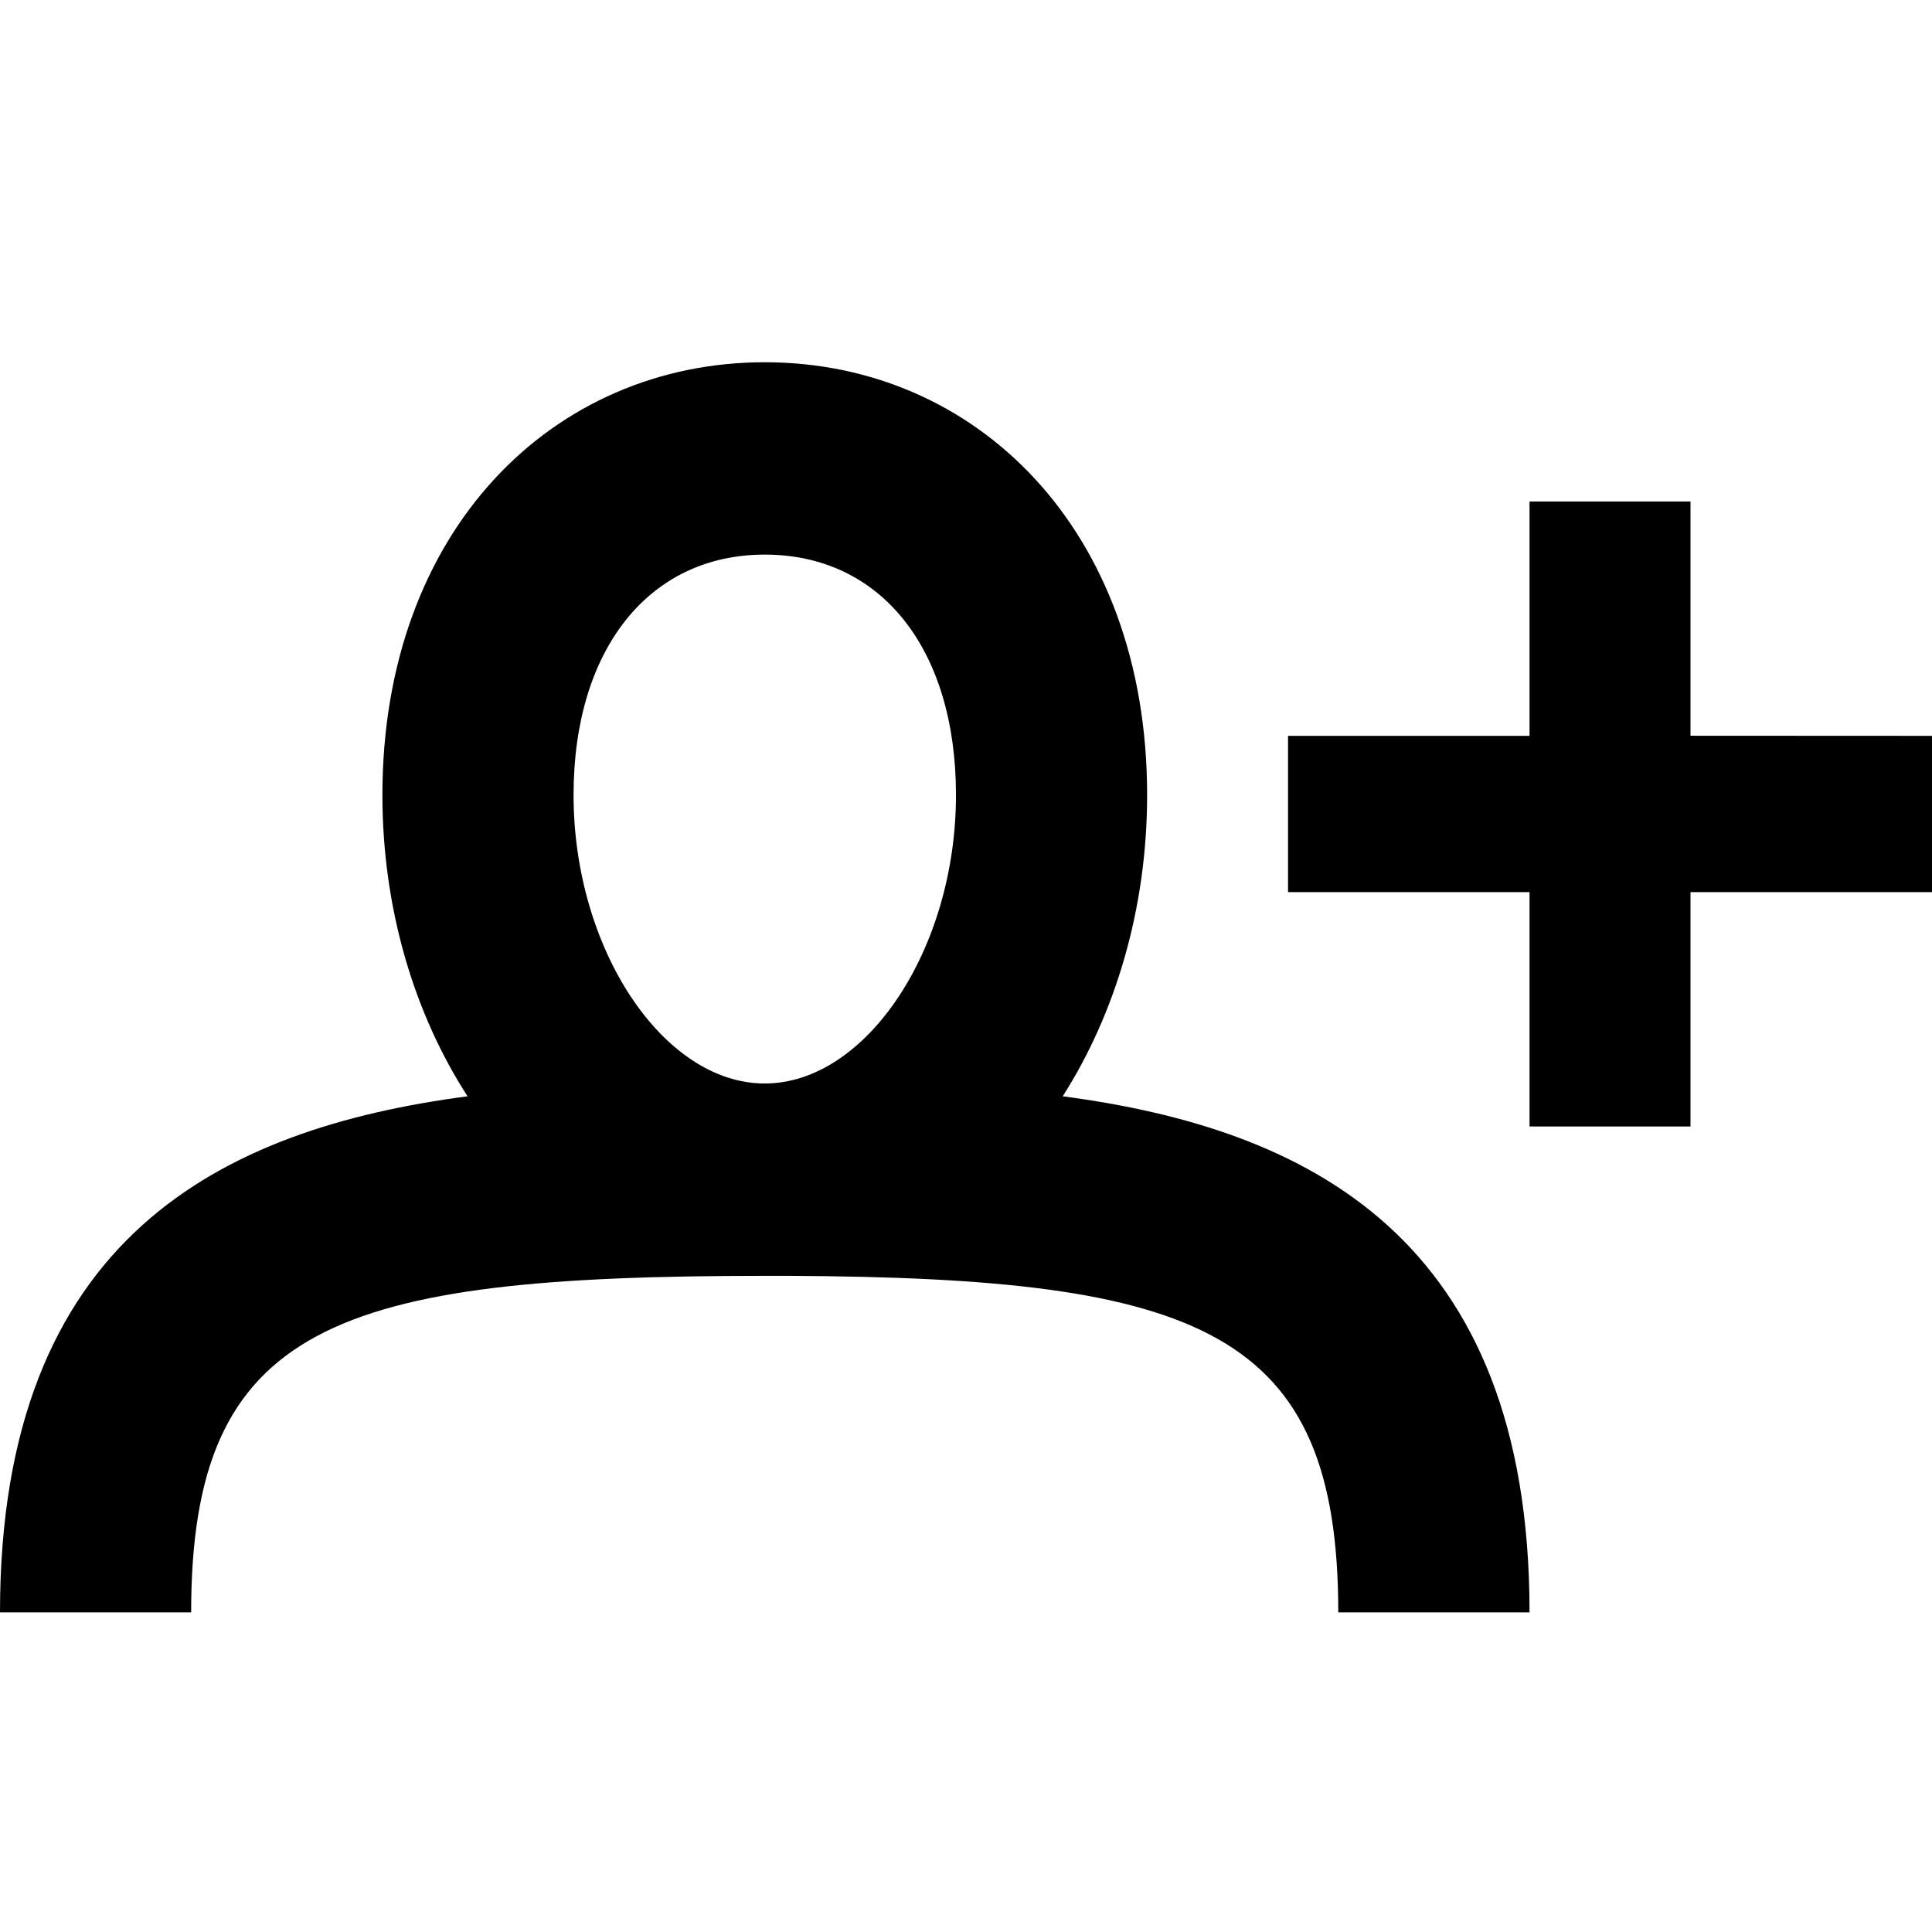
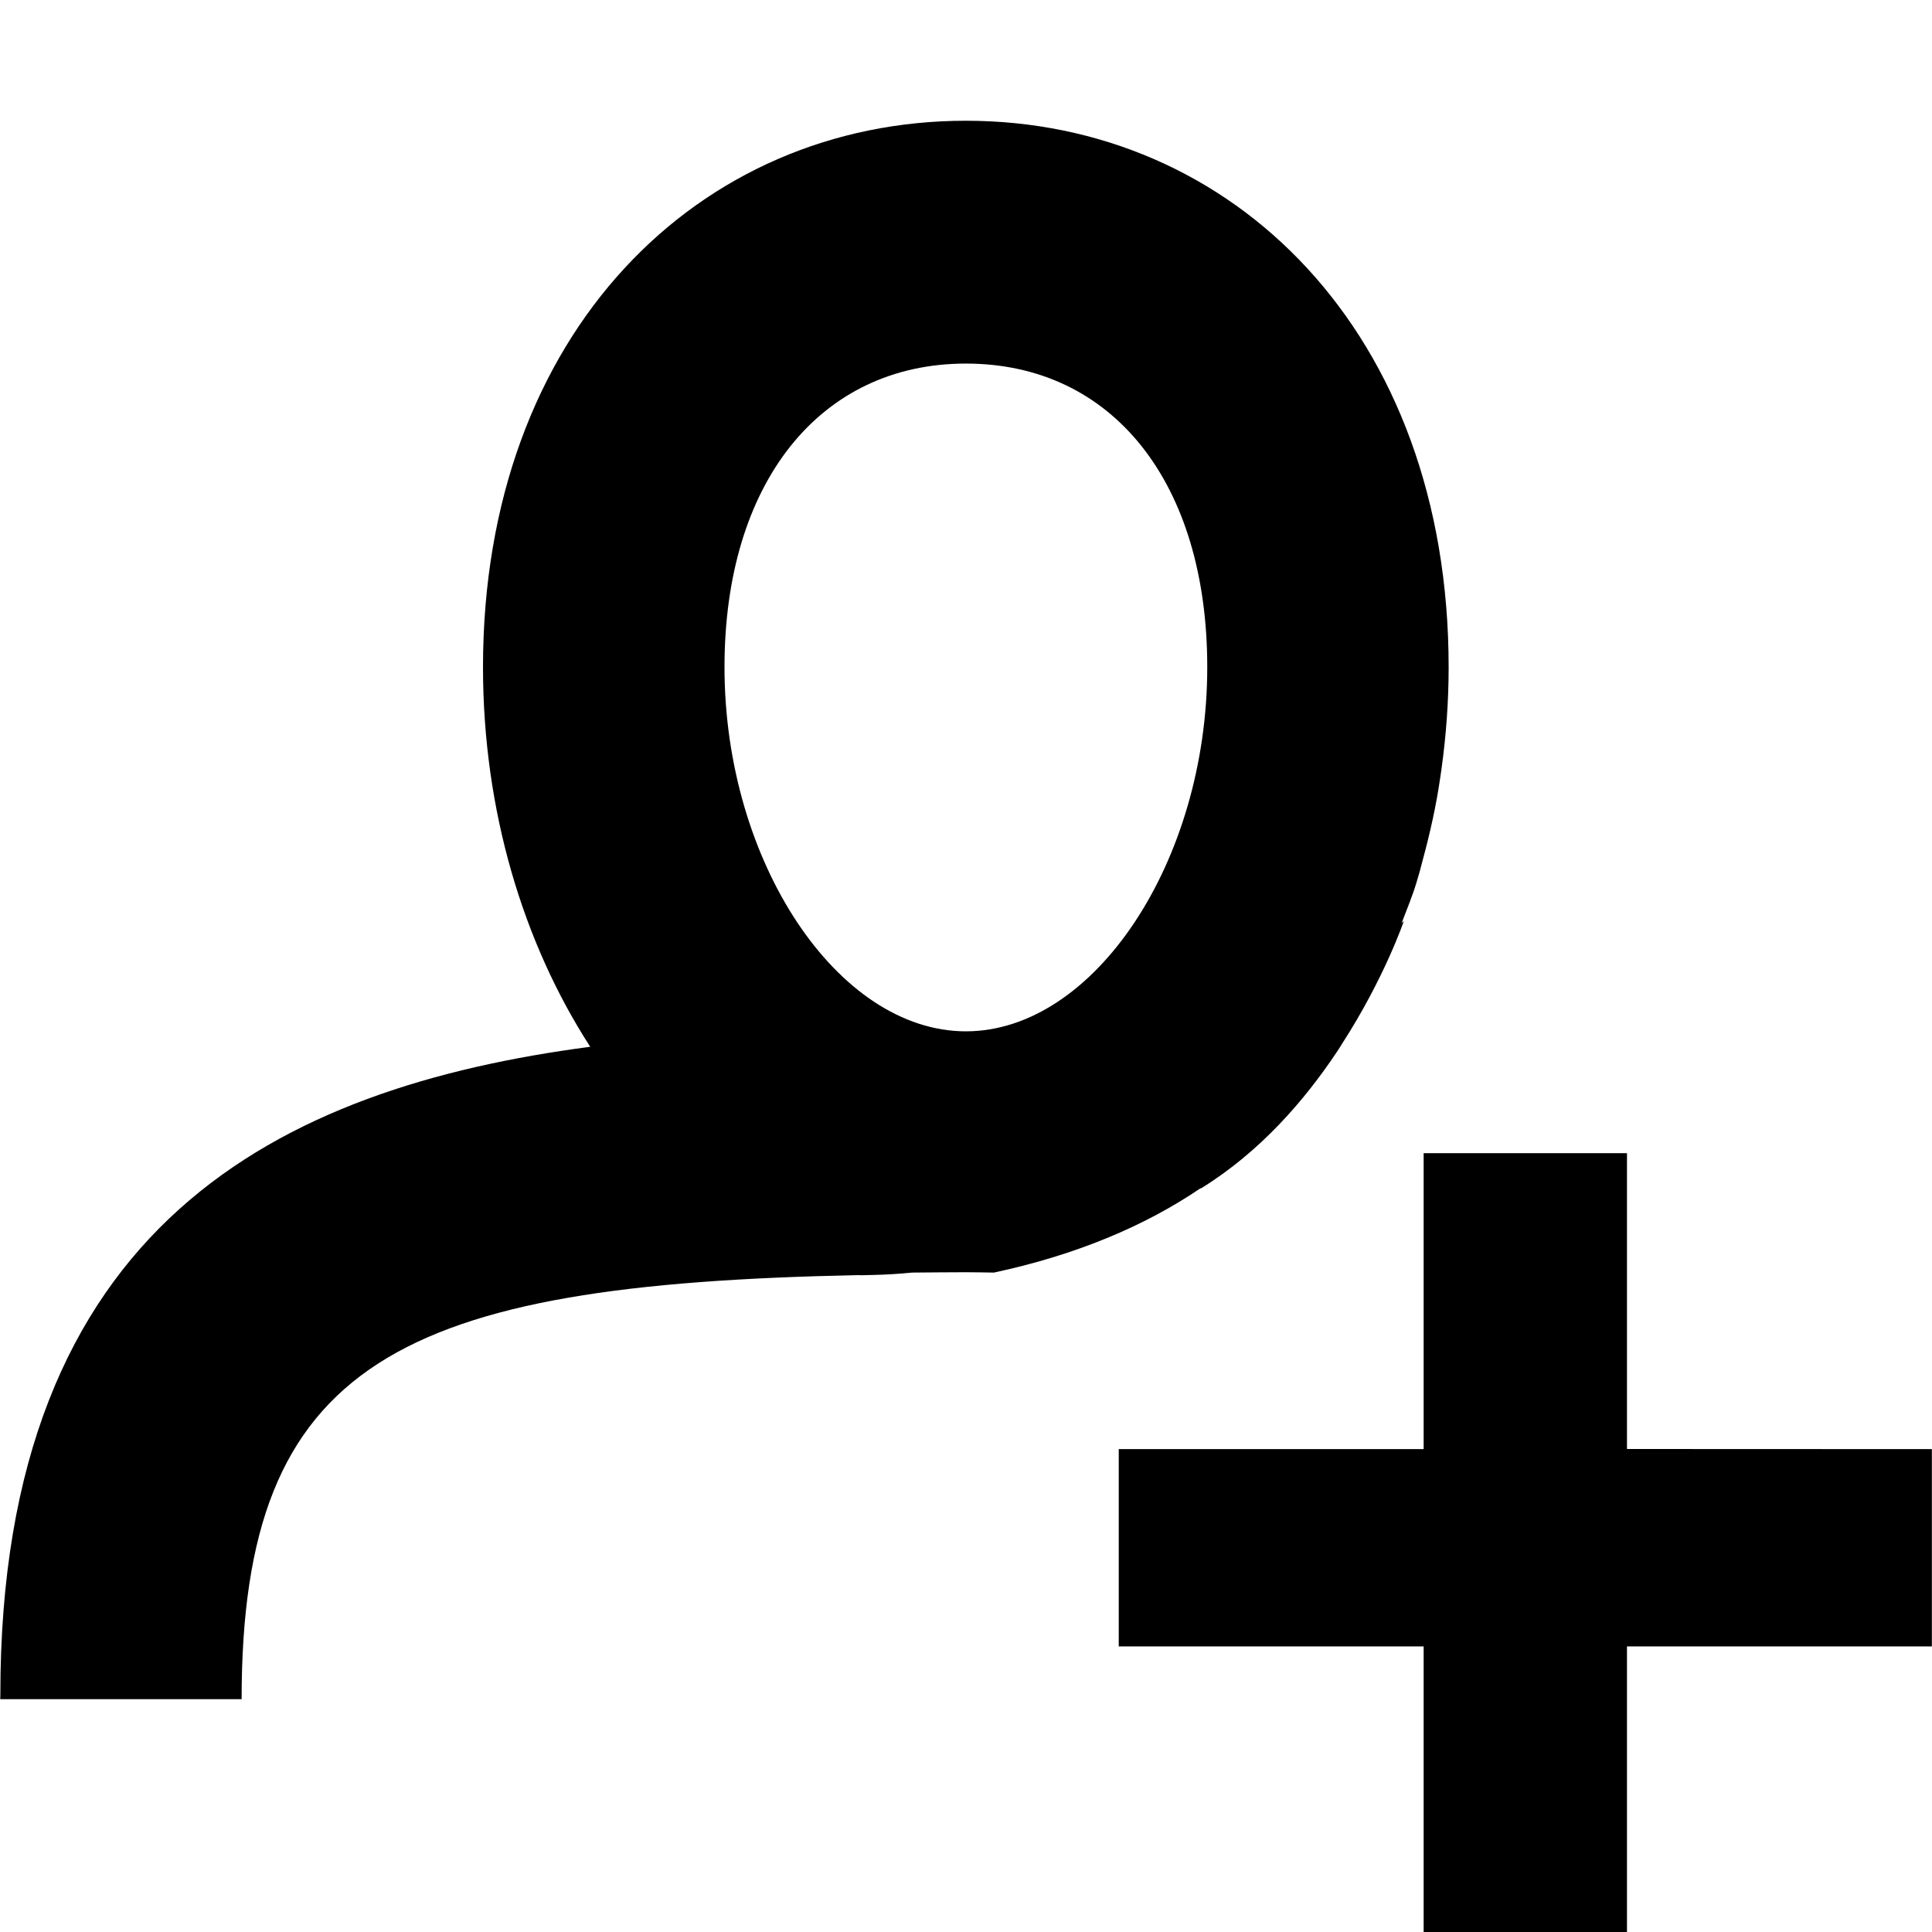
<svg xmlns="http://www.w3.org/2000/svg" width="16px" height="16px" viewBox="0 0 16 16" version="1.1">
  <g id="Glyphs-/-Invite-User" stroke="none" stroke-width="1" fill="none" fill-rule="evenodd">
-     <path d="M6.333,3 C8.084,3 9.5,4.387 9.5,6.584 C9.5,7.529 9.234,8.4 8.801,9.079 C10.824,9.346 12.667,10.242 12.667,13.353 L11.083,13.353 C11.083,11.015 9.94,10.582 6.532,10.566 L6.333,10.566 C2.771,10.566 1.583,10.97 1.583,13.353 L0,13.353 C0,10.242 1.843,9.346 3.872,9.079 C3.433,8.4 3.167,7.529 3.167,6.584 C3.167,4.387 4.583,3 6.333,3 Z M14,4.153 L14,6.093 L16,6.094 L16,7.388 L14,7.388 L14,9.329 L12.667,9.329 L12.667,7.388 L10.667,7.388 L10.667,6.094 L12.667,6.094 L12.667,4.153 L14,4.153 Z M6.333,4.593 C5.375,4.593 4.75,5.377 4.75,6.584 C4.75,7.859 5.492,8.973 6.333,8.973 C7.174,8.973 7.917,7.859 7.917,6.584 C7.917,5.377 7.298,4.593 6.333,4.593 Z" id="Shape" fill="#000000" fill-rule="nonzero" />
+     <path d="M13.474,9.55 L13.474,12 L15.999,12.001 L15.999,13.635 L13.474,13.635 L13.474,16.086 L11.79,16.086 L11.79,13.635 L9.265,13.635 L9.265,12.001 L11.79,12.001 L11.79,9.55 L13.474,9.55 Z M7.999,1 C10.209,1 11.997,2.752 11.997,5.525 C11.997,5.812 11.976,6.093 11.938,6.367 C11.935,6.392 11.931,6.417 11.927,6.443 C11.893,6.677 11.842,6.903 11.782,7.124 C11.767,7.185 11.75,7.245 11.731,7.308 C11.696,7.424 11.65,7.532 11.608,7.644 L11.608,7.644 L11.626,7.628 C11.626,7.628 11.465,8.101 11.115,8.643 C11.101,8.666 11.087,8.689 11.071,8.712 C10.804,9.112 10.437,9.539 9.944,9.843 C9.943,9.842 9.944,9.841 9.943,9.84 C9.485,10.151 8.917,10.392 8.231,10.539 C8.151,10.538 8.082,10.536 8,10.536 C7.845,10.536 7.702,10.538 7.554,10.539 C7.433,10.551 7.331,10.556 7.257,10.558 C7.216,10.559 7.175,10.56 7.135,10.561 C7.123,10.56 7.11,10.56 7.11,10.56 L7.11,10.56 C3.304,10.636 2.001,11.272 2.001,14.072 L2.001,14.072 L0.002,14.072 L0.002,14.072 L0.003,14.036 C2.2169766e-15,10.131 2.326,9.006 4.888,8.669 C4.335,7.814 4,6.717 4,5.525 C4,2.752 5.789,1 7.999,1 Z M7.999,3.011 C6.788,3.011 6,4.001 6,5.525 C6,7.136 6.937,8.541 7.999,8.541 C9.061,8.541 9.998,7.136 9.998,5.525 C9.998,4.001 9.217,3.011 7.999,3.011 Z" id="Invite-User" fill="#000000" />
  </g>
</svg>
